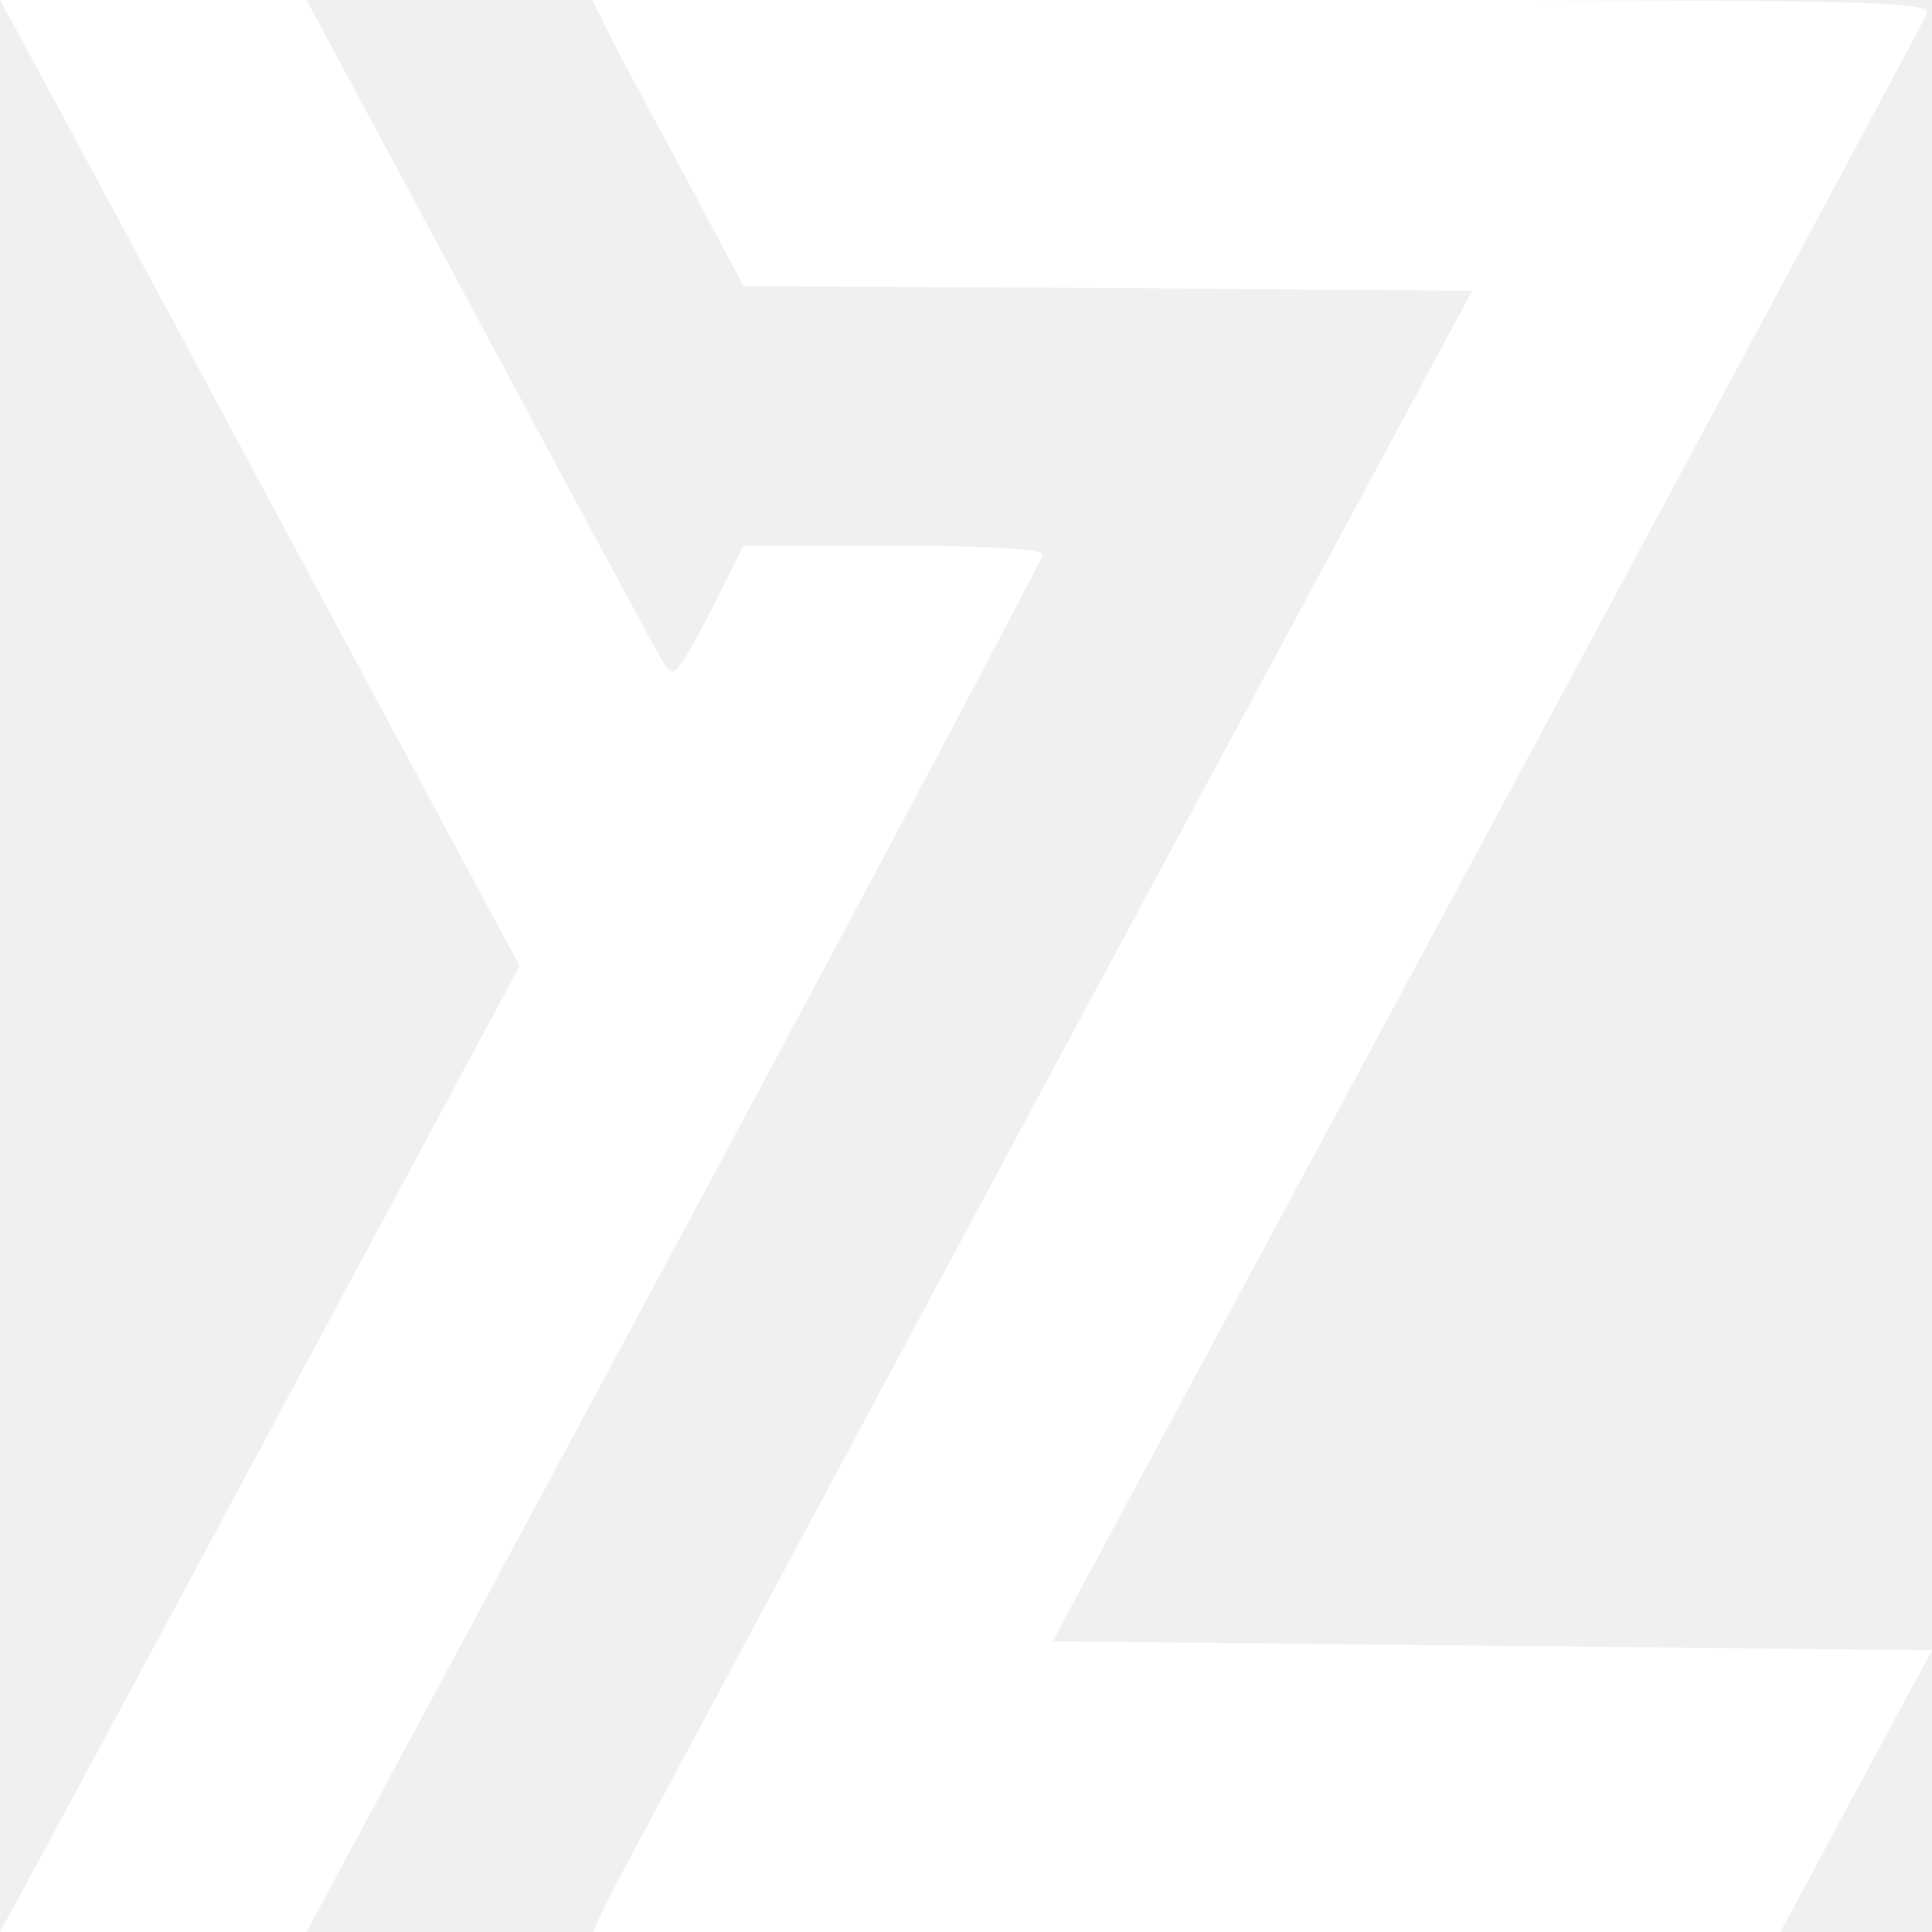
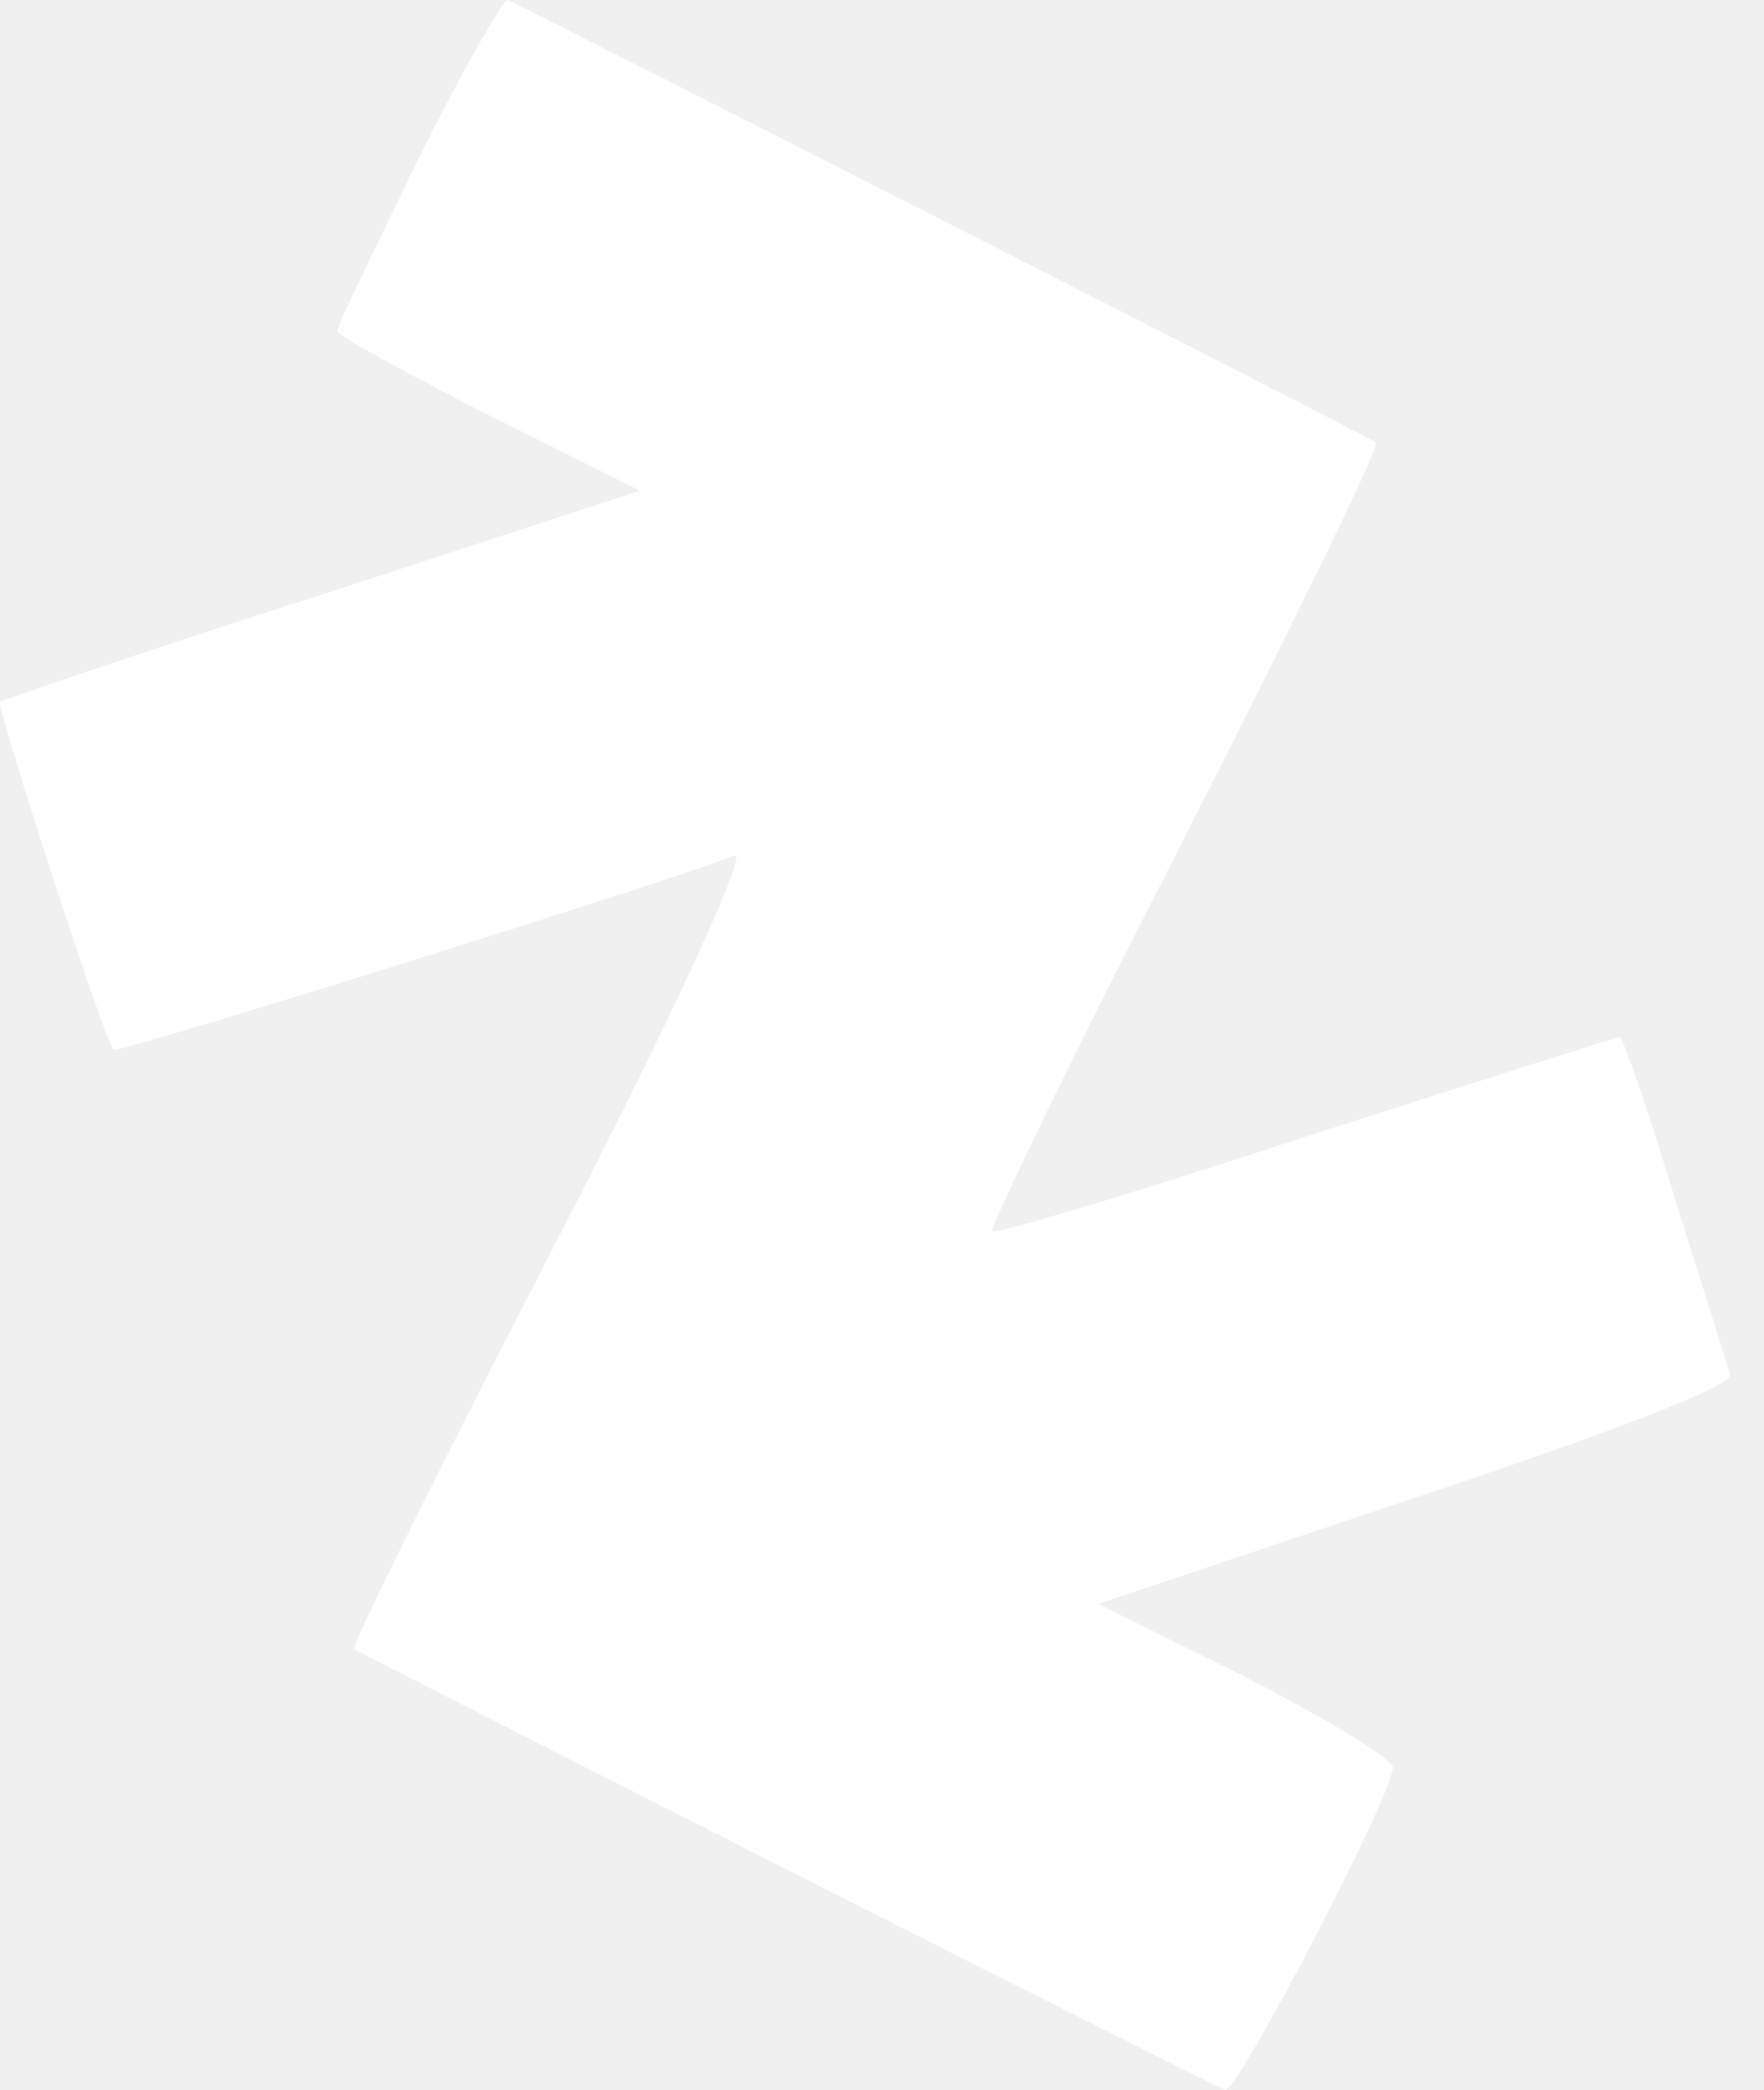
- <svg xmlns="http://www.w3.org/2000/svg" id="yz-logo-svg" width="64" height="64" viewBox="0 0 64 64" fill="none">
-   <path d="M0.552 1.007C0.855 1.57 4.745 8.77 9.159 17.007L17.214 32L9.159 46.993C4.745 55.23 0.855 62.43 0.552 62.993L0 64H5.076H10.152L22.345 41.333C29.048 28.859 34.538 18.518 34.538 18.37C34.538 18.193 32.607 18.074 29.6 18.074H24.634L23.503 20.326C22.455 22.311 22.317 22.489 22.014 22.015C21.821 21.718 19.09 16.652 15.917 10.726L10.152 1.13249e-06H5.076H0L0.552 1.007Z" fill="white" />
-   <path d="M19.945 0.652C20.11 1.037 21.241 3.17 22.455 5.393L24.634 9.481L36.717 9.541L48.772 9.63L34.731 35.704C27.035 50.044 20.469 62.282 20.166 62.874L19.641 64H39.31H58.979L61.49 59.319L64 54.667L49.434 54.519L34.869 54.37L49.214 27.704C57.103 13.037 63.669 0.8 63.807 0.504C64.055 0.03 62.924 1.13249e-06 41.848 1.13249e-06H19.614L19.945 0.652Z" fill="white" />
+ <svg xmlns="http://www.w3.org/2000/svg" width="27" height="32" viewBox="0 0 27 32" fill="none">
+   <path d="M6.397 2.449C5.732 3.828 5.161 4.993 5.161 5.064C5.161 5.135 6.207 5.706 7.467 6.348L9.797 7.513L4.923 9.106C2.237 9.961 0.026 10.722 0.002 10.746C-0.069 10.793 1.595 15.928 1.738 16.071C1.785 16.142 10.082 13.551 11.247 13.099C11.461 13.028 10.32 15.524 8.489 19.067C6.754 22.419 5.375 25.2 5.423 25.248C5.518 25.319 18.403 31.857 18.759 31.999C18.926 32.071 21.327 27.482 21.327 27.054C21.327 26.936 20.305 26.317 19.068 25.675L16.81 24.558L21.707 22.918C24.774 21.895 26.557 21.206 26.486 21.04C26.438 20.873 26.058 19.661 25.63 18.306C25.226 16.974 24.845 15.881 24.798 15.881C24.75 15.881 22.587 16.57 19.995 17.402C17.404 18.258 15.241 18.9 15.193 18.853C15.146 18.805 16.453 16.095 18.141 12.814C19.805 9.533 21.137 6.823 21.065 6.776C20.994 6.704 8.275 0.238 7.776 0C7.705 -0.023 7.087 1.07 6.397 2.449Z" fill="white" />
</svg>
